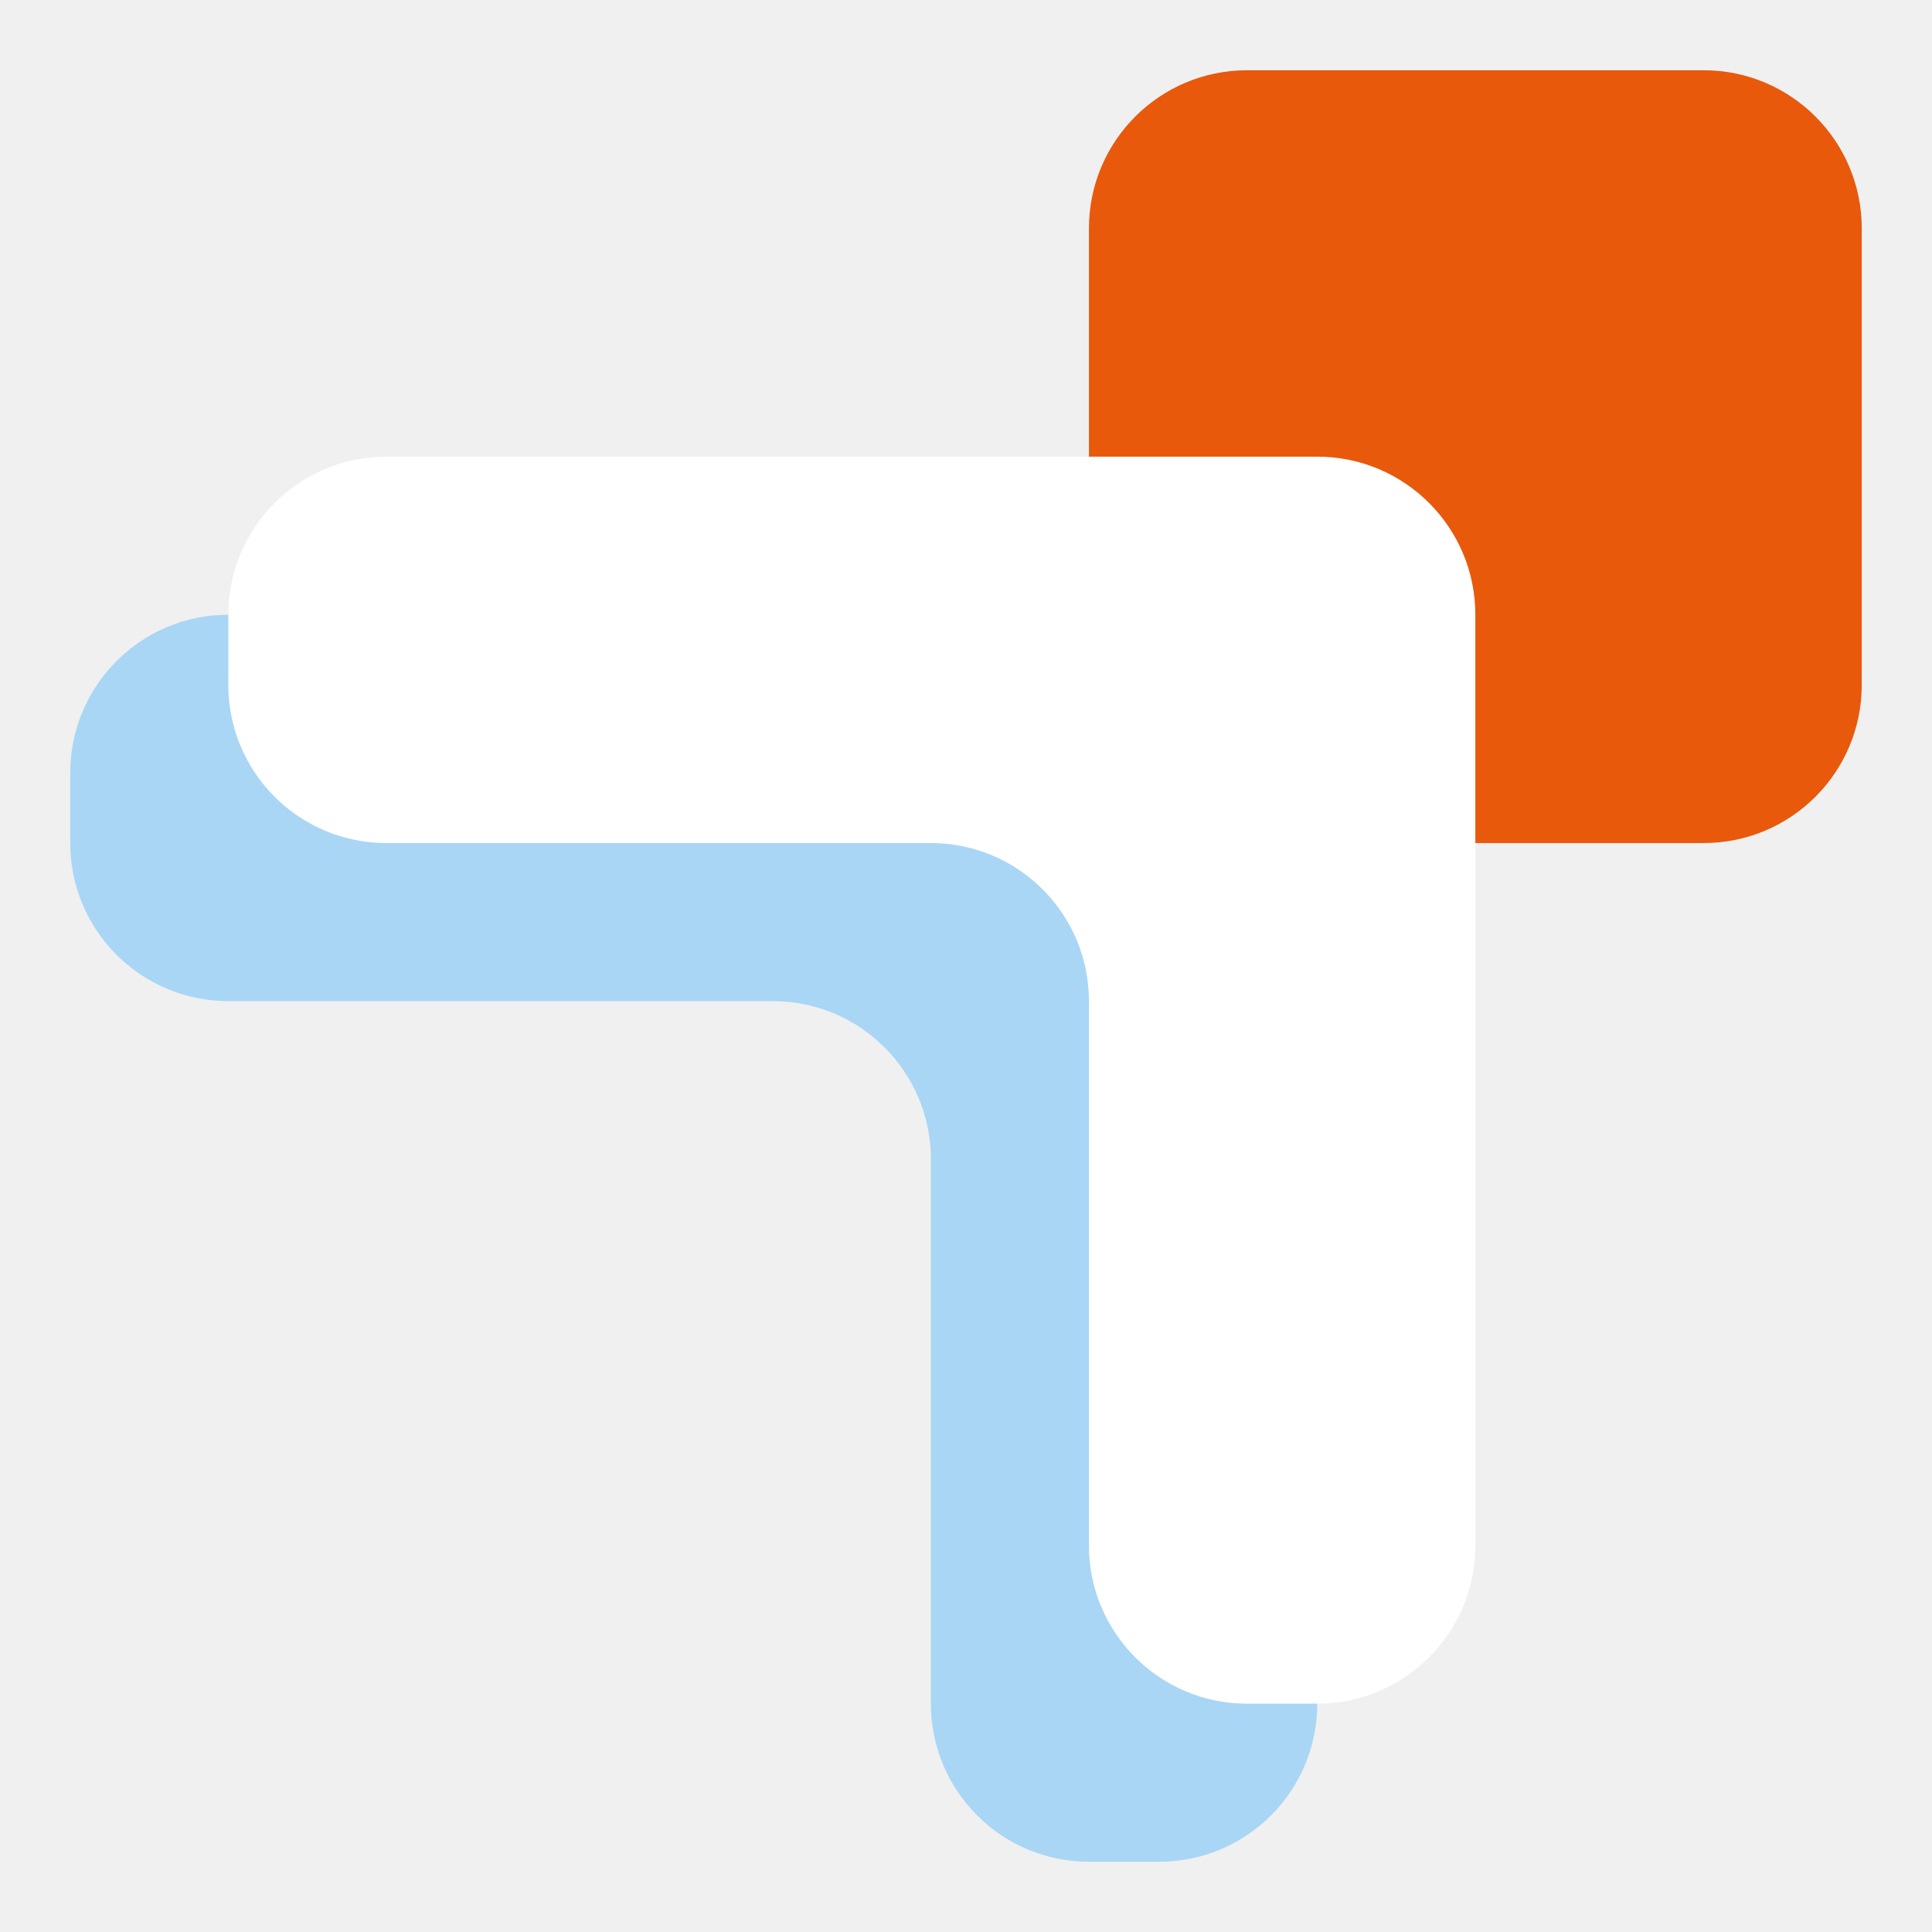
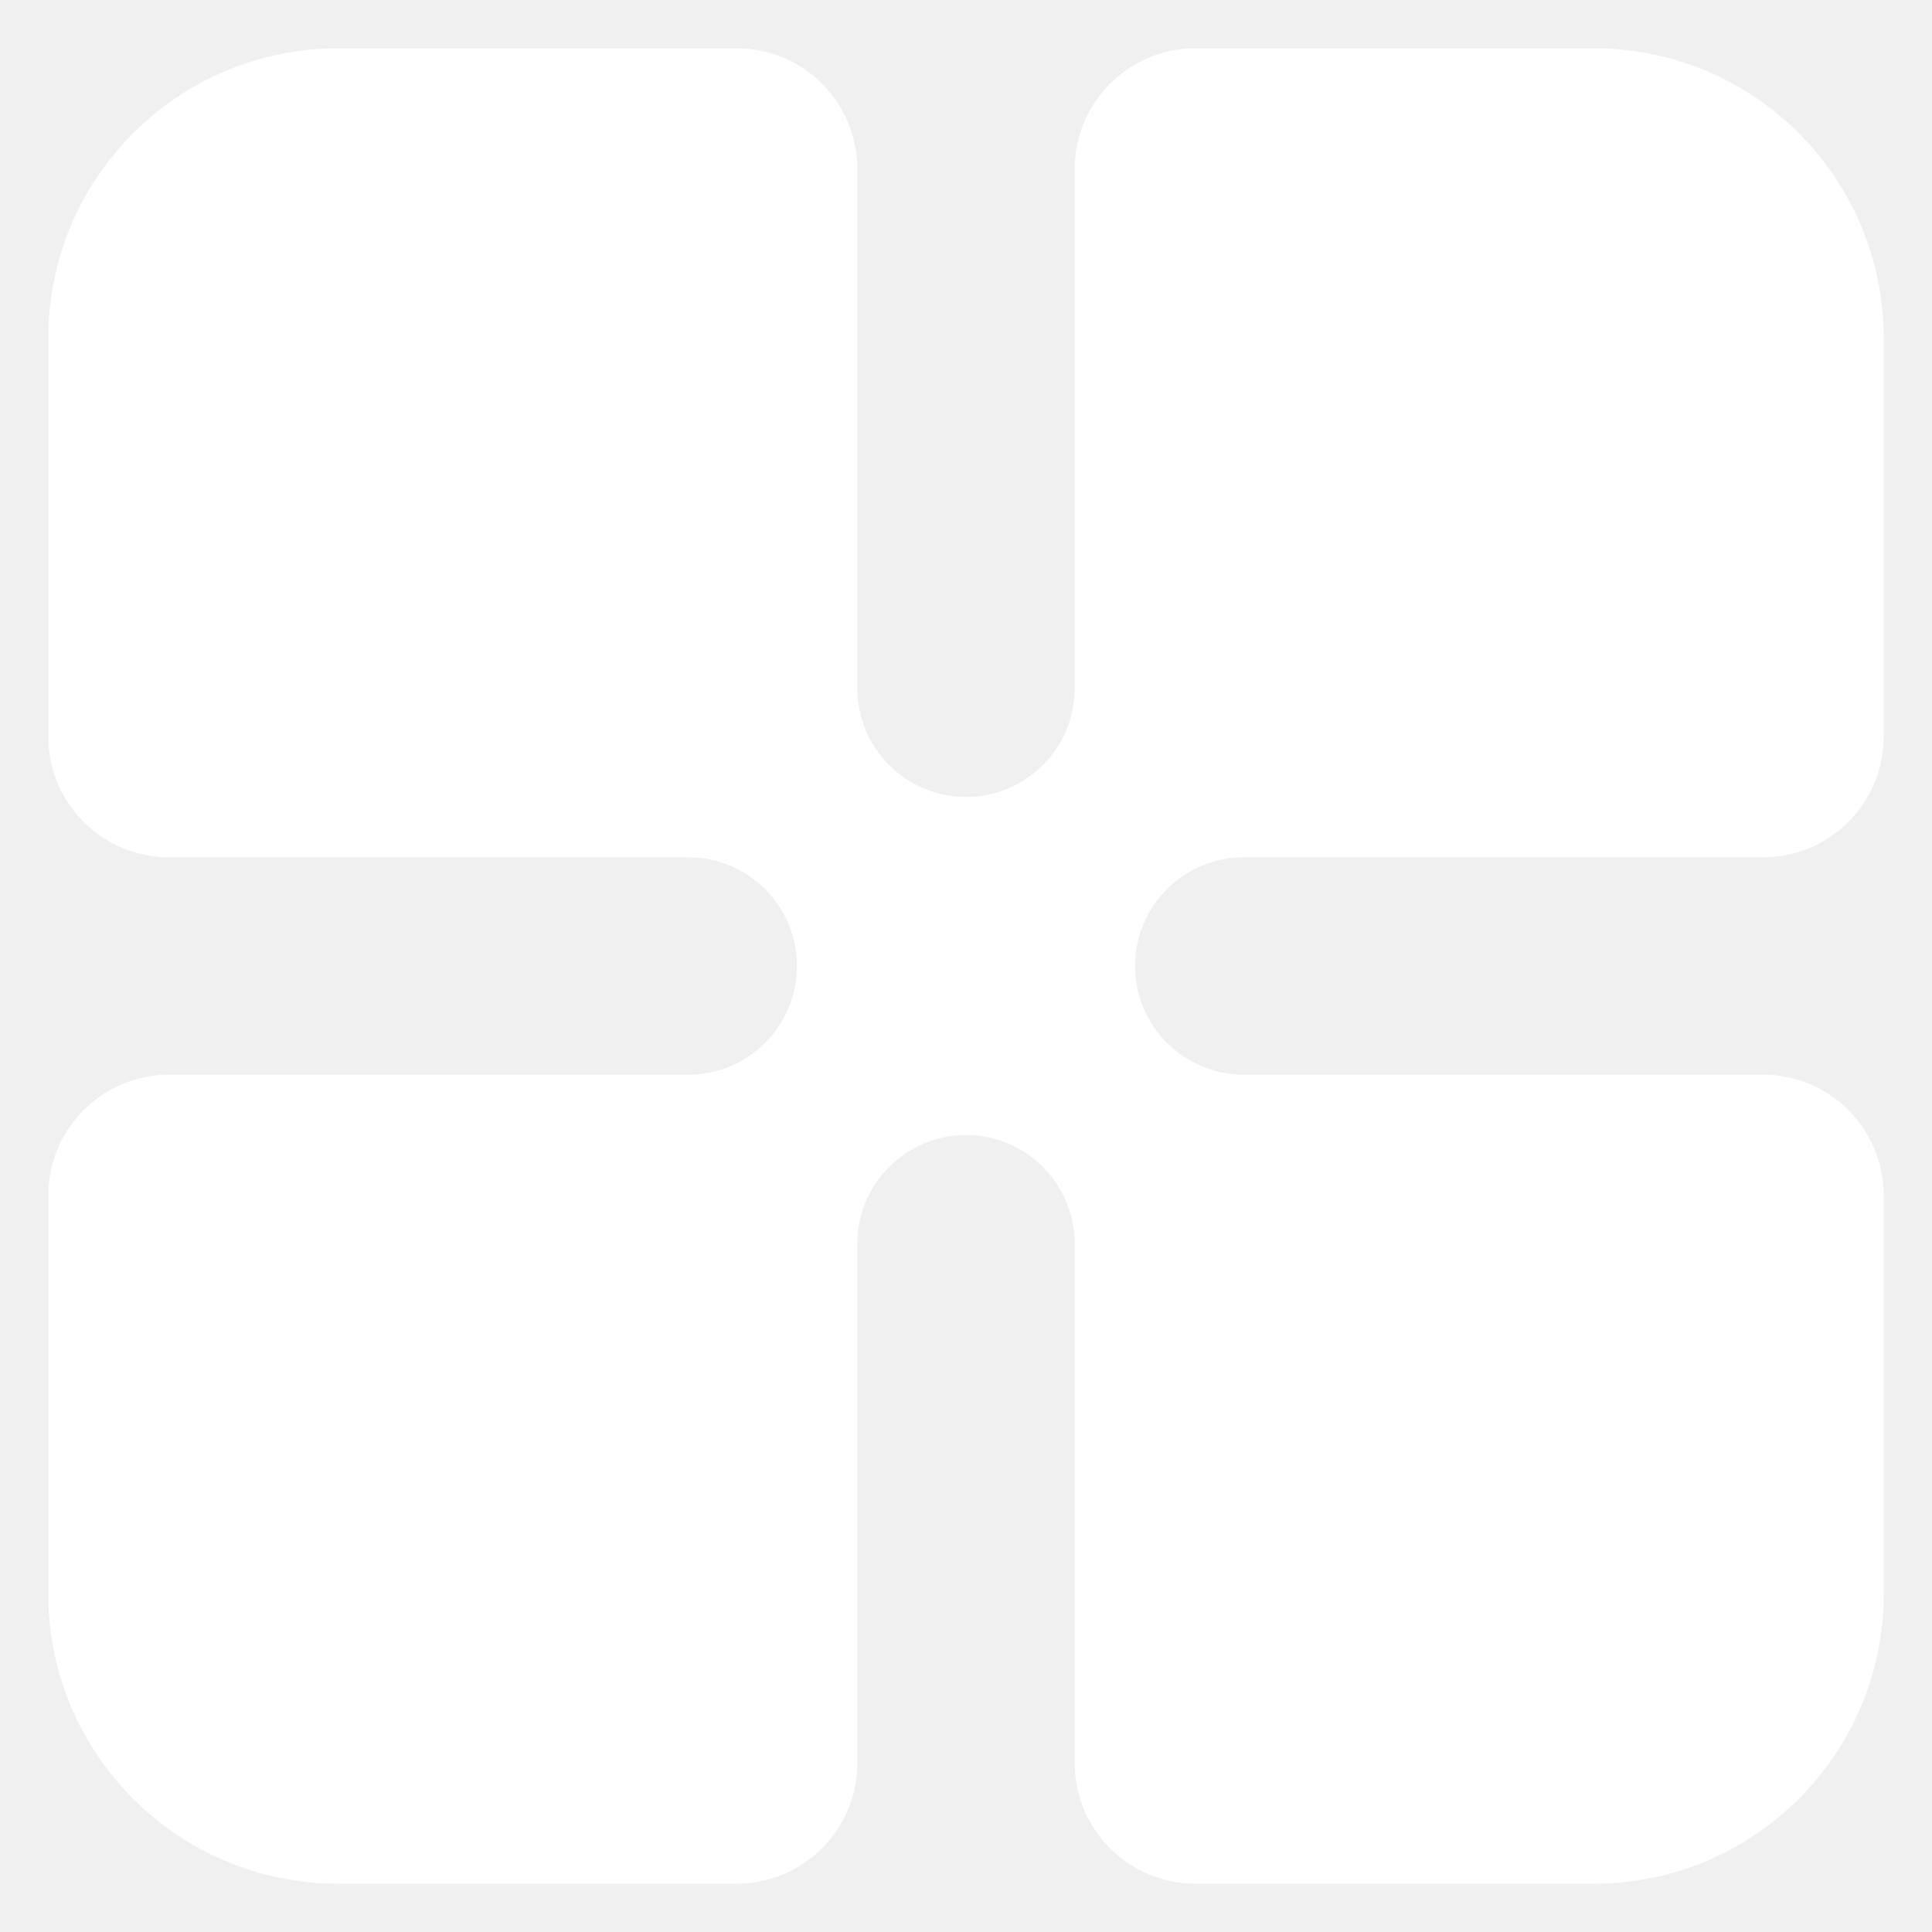
- <svg xmlns="http://www.w3.org/2000/svg" viewBox="18.75 22.25 55.0 55.0" width="1024" height="1024">
-   <path d="M25.250 39.750 A4.5 4.5 0 0 1 29.750 35.250 L56.250 35.250 A4.5 4.5 0 0 1 60.750 39.750 L60.750 66.250 A4.5 4.5 0 0 1 56.250 70.750 L54.250 70.750 A4.5 4.5 0 0 1 49.750 66.250 L49.750 50.750 A4.5 4.5 0 0 0 45.250 46.250 L29.750 46.250 A4.5 4.5 0 0 1 25.250 41.750Z" fill="#A9D6F5" transform="translate(-4.5 4.5)" />
-   <path d="M54.25 24.25 H67.25 A4.5 4.5 0 0 1 71.75 28.75 V41.75 A4.5 4.5 0 0 1 67.25 46.25 H54.25 A4.5 4.5 0 0 1 49.75 41.75 V28.75 A4.5 4.5 0 0 1 54.25 24.25Z" fill="#E8590C" />
-   <path d="M25.250 39.750 A4.5 4.5 0 0 1 29.750 35.250 L56.250 35.250 A4.5 4.5 0 0 1 60.750 39.750 L60.750 66.250 A4.5 4.5 0 0 1 56.250 70.750 L54.250 70.750 A4.5 4.5 0 0 1 49.750 66.250 L49.750 50.750 A4.5 4.5 0 0 0 45.250 46.250 L29.750 46.250 A4.5 4.5 0 0 1 25.250 41.750Z" fill="#FFFFFF" />
+ <svg xmlns="http://www.w3.org/2000/svg" viewBox="10 10 80 80">
+   <path d="M12 24A12 12 0 0 1 24 12L40.5 12A5 5 0 0 1 45.5 17L45.5 38.5A4.5,4.5 0 0 0 50 43L50 43A4.5,4.5 0 0 0 54.5 38.5L54.5 17A5 5 0 0 1 59.5 12L76 12A12 12 0 0 1 88 24L88 40.5A5 5 0 0 1 83 45.5L61.5 45.5A4.5,4.5 0 0 0 57 50L57 50A4.5,4.5 0 0 0 61.5 54.5L83 54.5A5 5 0 0 1 88 59.5L88 76A12 12 0 0 1 76 88L59.5 88A5 5 0 0 1 54.5 83L54.5 61.5A4.5,4.5 0 0 0 50 57L50 57A4.5,4.5 0 0 0 45.5 61.5L45.5 83A5 5 0 0 1 40.5 88L24 88A12 12 0 0 1 12 76L12 59.5A5 5 0 0 1 17 54.5L38.5 54.5A4.5,4.5 0 0 0 43 50L43 50A4.5,4.5 0 0 0 38.5 45.5L17 45.5A5 5 0 0 1 12 40.5Z" fill="#FFFFFF" />
</svg>
